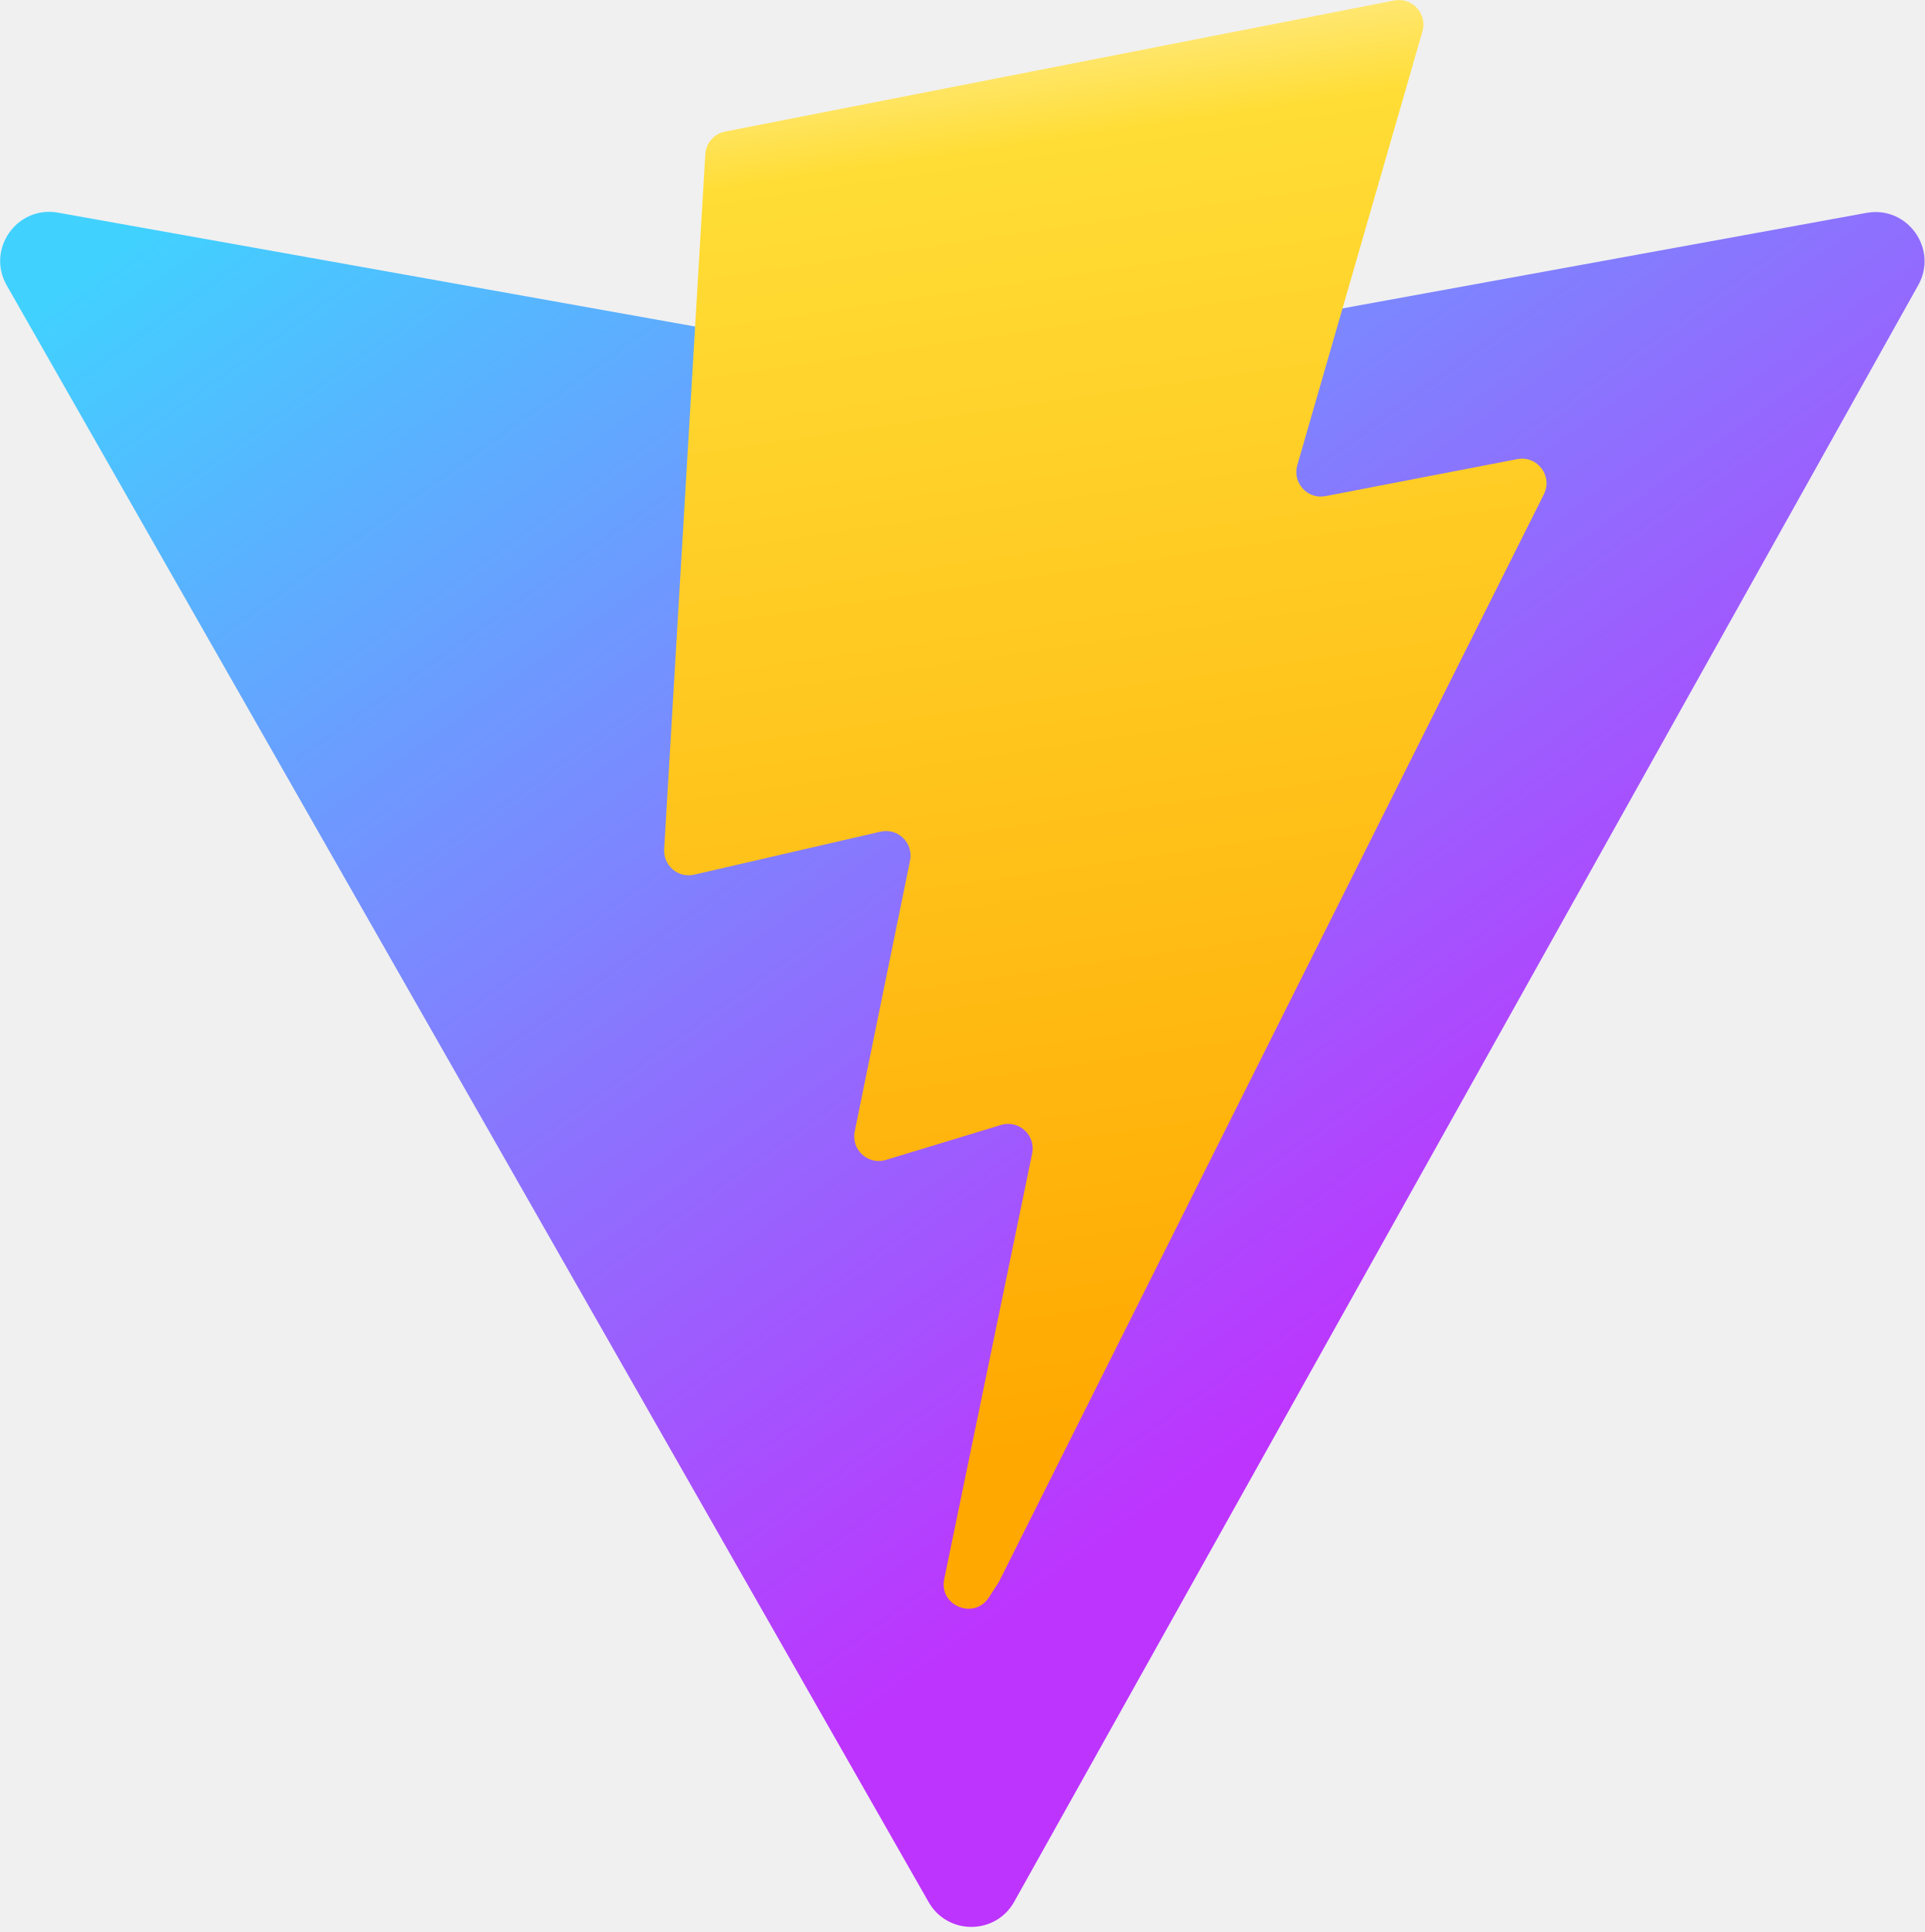
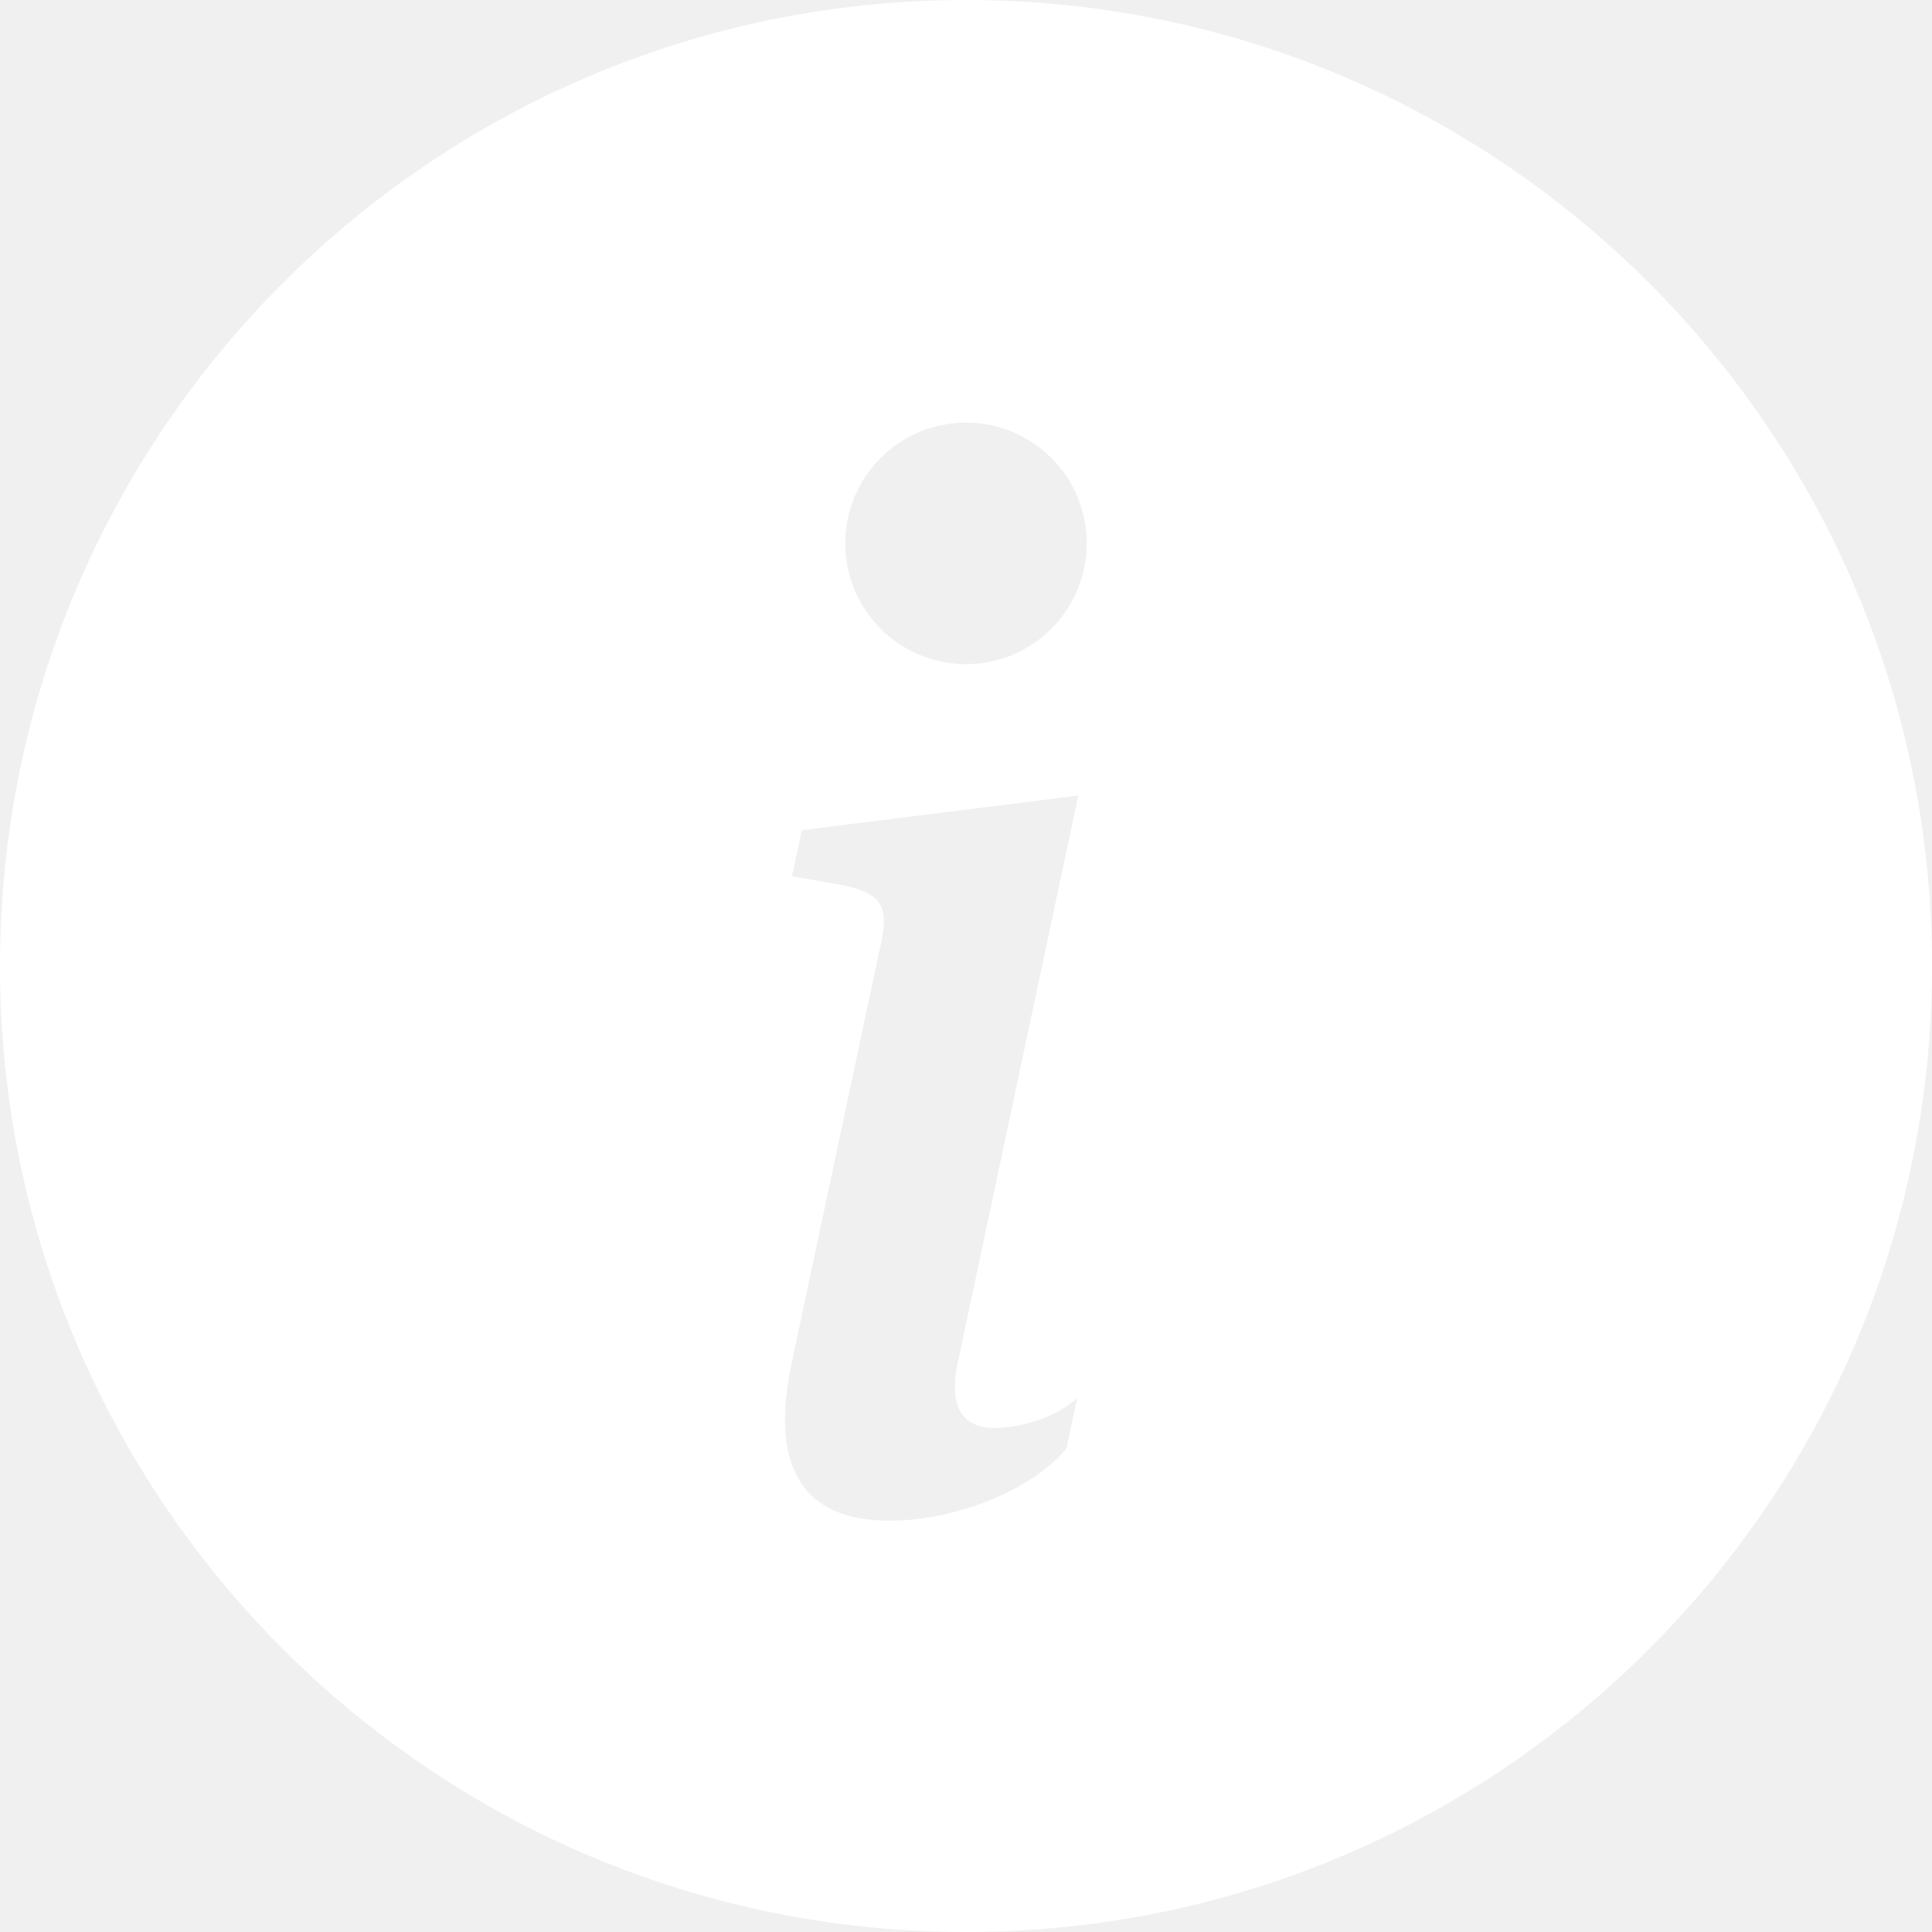
- <svg xmlns="http://www.w3.org/2000/svg" aria-hidden="true" role="img" class="iconify iconify--logos" width="31.88" height="32" preserveAspectRatio="xMidYMid meet" viewBox="0 0 256 257">
-   <defs>
-     <linearGradient id="IconifyId1813088fe1fbc01fb466" x1="-.828%" x2="57.636%" y1="7.652%" y2="78.411%">
-       <stop offset="0%" stop-color="#41D1FF" />
-       <stop offset="100%" stop-color="#BD34FE" />
-     </linearGradient>
-     <linearGradient id="IconifyId1813088fe1fbc01fb467" x1="43.376%" x2="50.316%" y1="2.242%" y2="89.03%">
-       <stop offset="0%" stop-color="#FFEA83" />
-       <stop offset="8.333%" stop-color="#FFDD35" />
-       <stop offset="100%" stop-color="#FFA800" />
-     </linearGradient>
-   </defs>
-   <path fill="url(#IconifyId1813088fe1fbc01fb466)" d="M255.153 37.938L134.897 252.976c-2.483 4.44-8.862 4.466-11.382.048L.875 37.958c-2.746-4.814 1.371-10.646 6.827-9.67l120.385 21.517a6.537 6.537 0 0 0 2.322-.004l117.867-21.483c5.438-.991 9.574 4.796 6.877 9.62Z" />
-   <path fill="url(#IconifyId1813088fe1fbc01fb467)" d="M185.432.063L96.44 17.501a3.268 3.268 0 0 0-2.634 3.014l-5.474 92.456a3.268 3.268 0 0 0 3.997 3.378l24.777-5.718c2.318-.535 4.413 1.507 3.936 3.838l-7.361 36.047c-.495 2.426 1.782 4.5 4.151 3.78l15.304-4.649c2.372-.72 4.652 1.36 4.15 3.788l-11.698 56.621c-.732 3.542 3.979 5.473 5.943 2.437l1.313-2.028l72.516-144.72c1.215-2.423-.88-5.186-3.54-4.672l-25.505 4.922c-2.396.462-4.435-1.77-3.759-4.114l16.646-57.705c.677-2.35-1.37-4.583-3.769-4.113Z" />
+ <svg xmlns="http://www.w3.org/2000/svg" width="16" height="16" fill="white" class="bi bi-info-circle-fill" viewBox="0 0 16 16">
+   <path d="M8 16A8 8 0 1 0 8 0a8 8 0 0 0 0 16m.93-9.412-1 4.705c-.07.34.029.533.304.533.194 0 .487-.07.686-.246l-.088.416c-.287.346-.92.598-1.465.598-.703 0-1.002-.422-.808-1.319l.738-3.468c.064-.293.006-.399-.287-.47l-.451-.081.082-.381 2.29-.287zM8 5.5a1 1 0 1 1 0-2 1 1 0 0 1 0 2" />
</svg>
